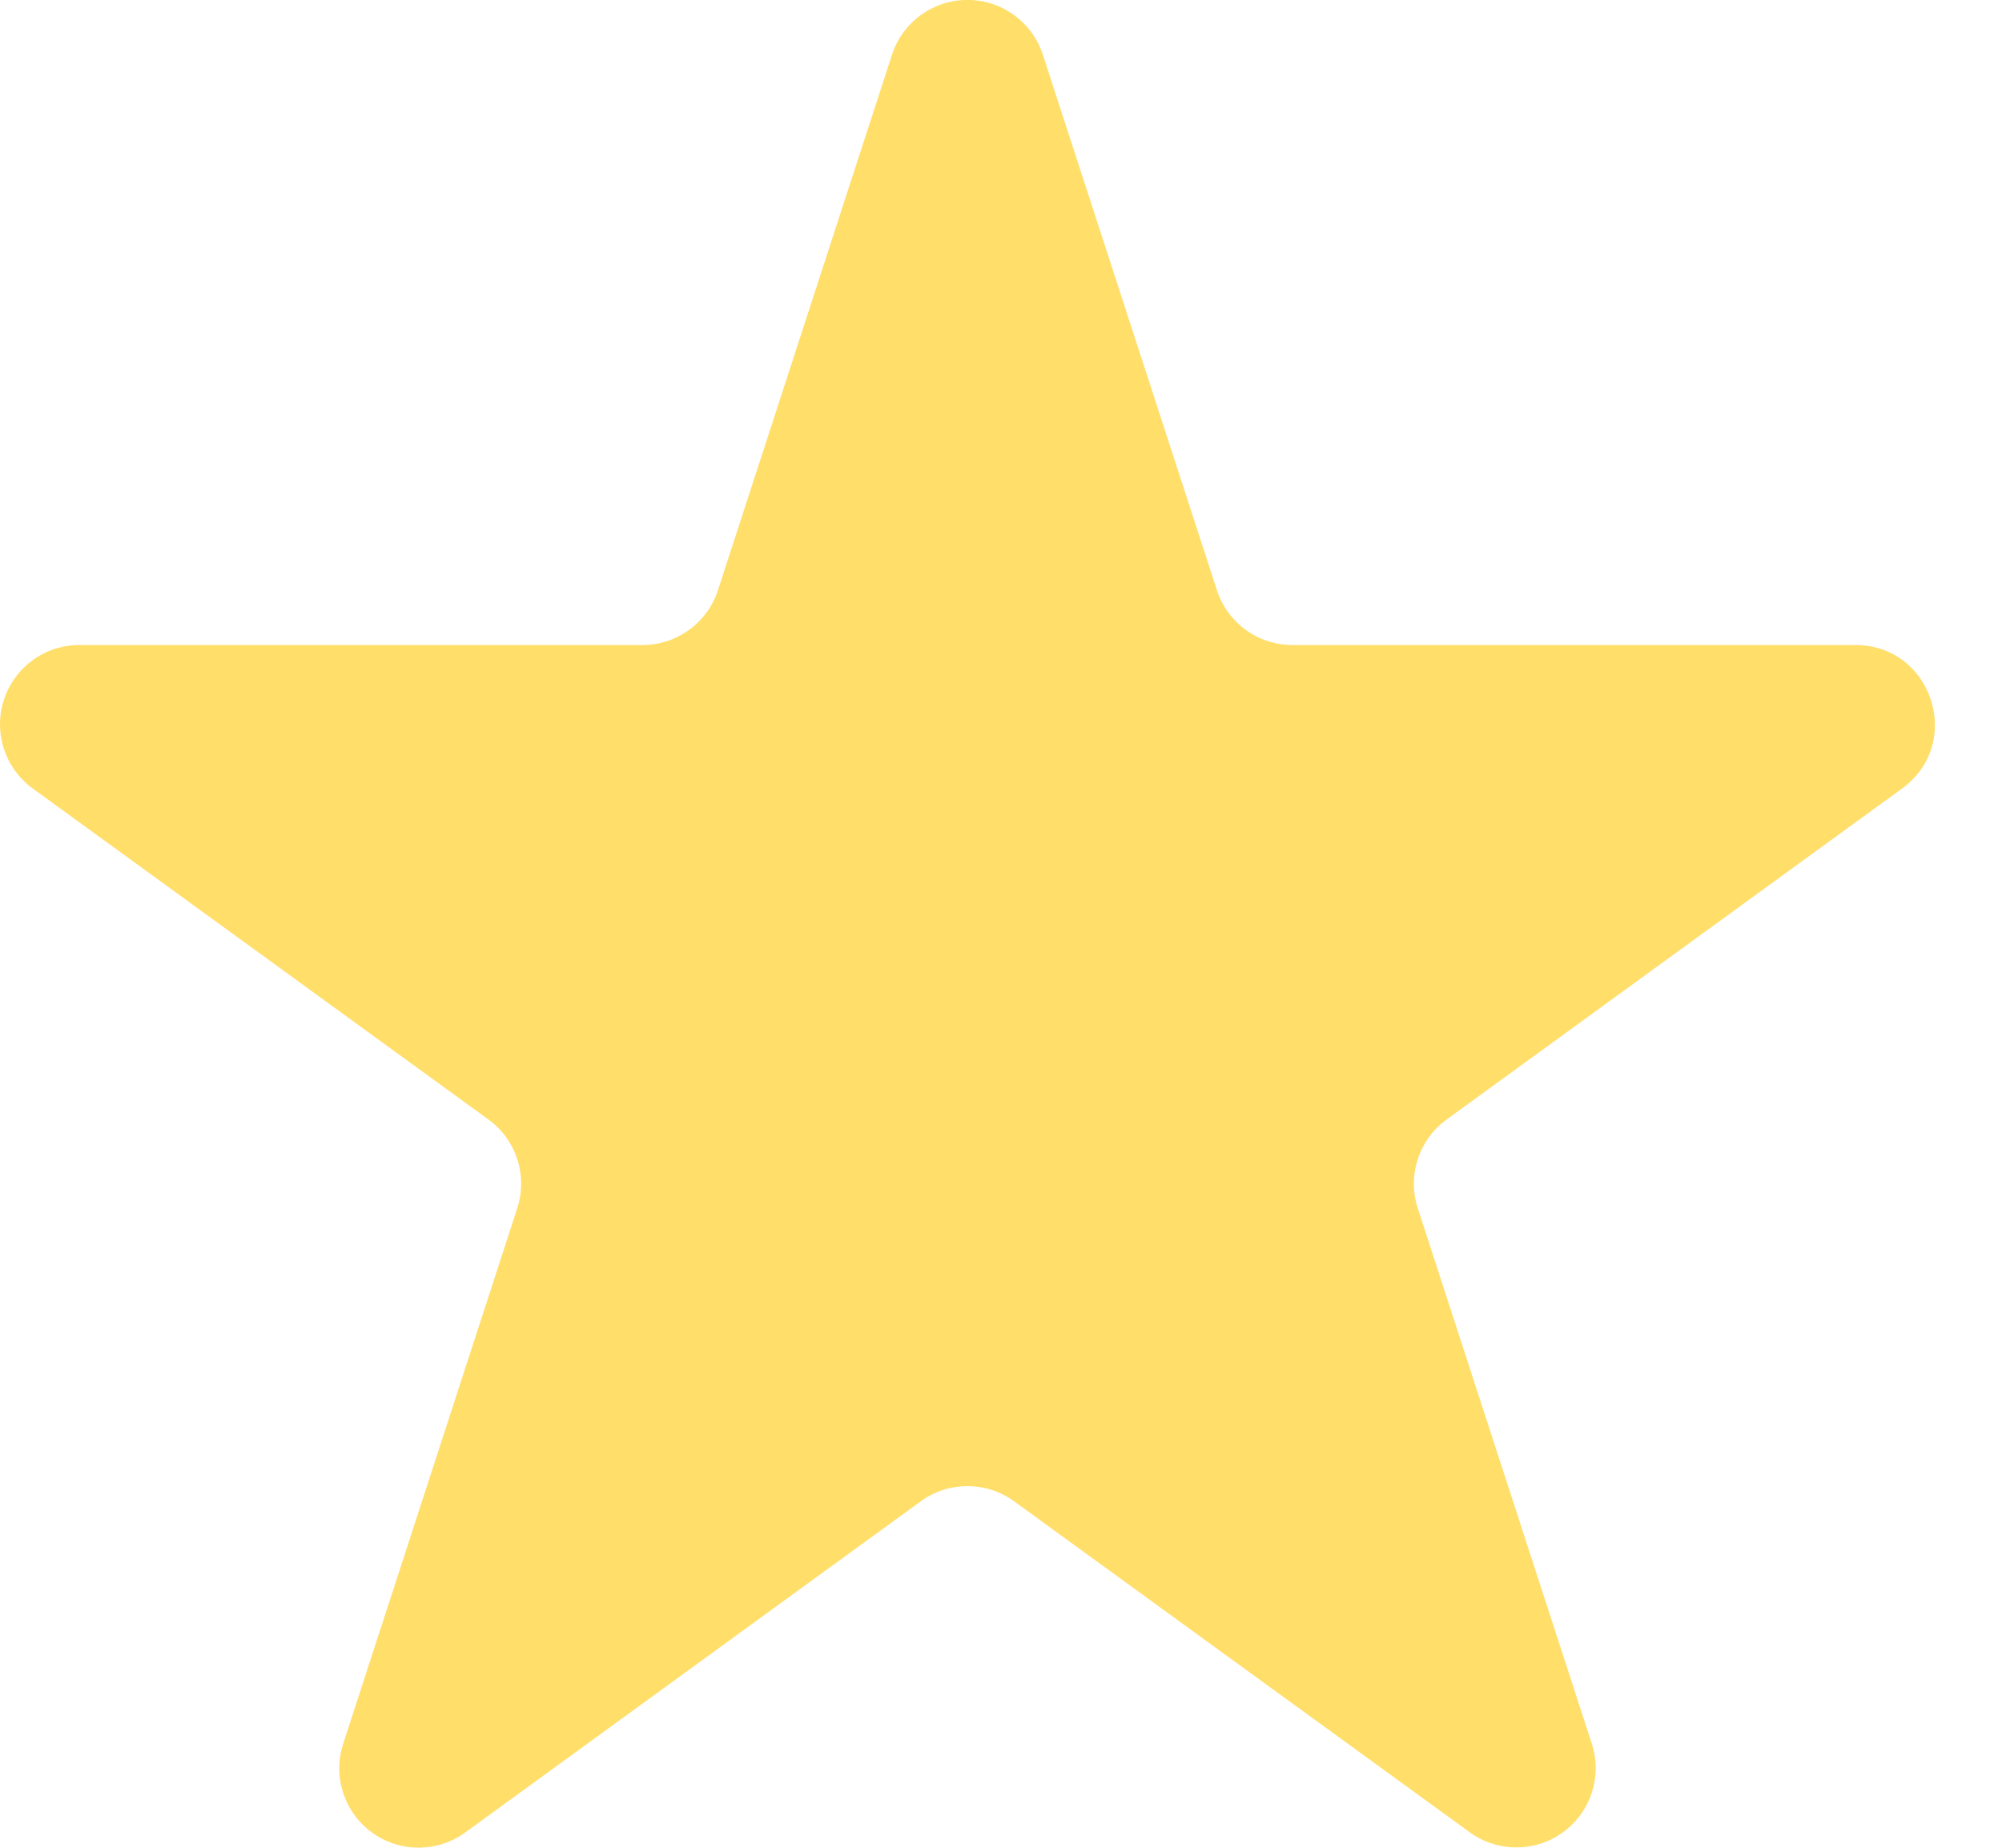
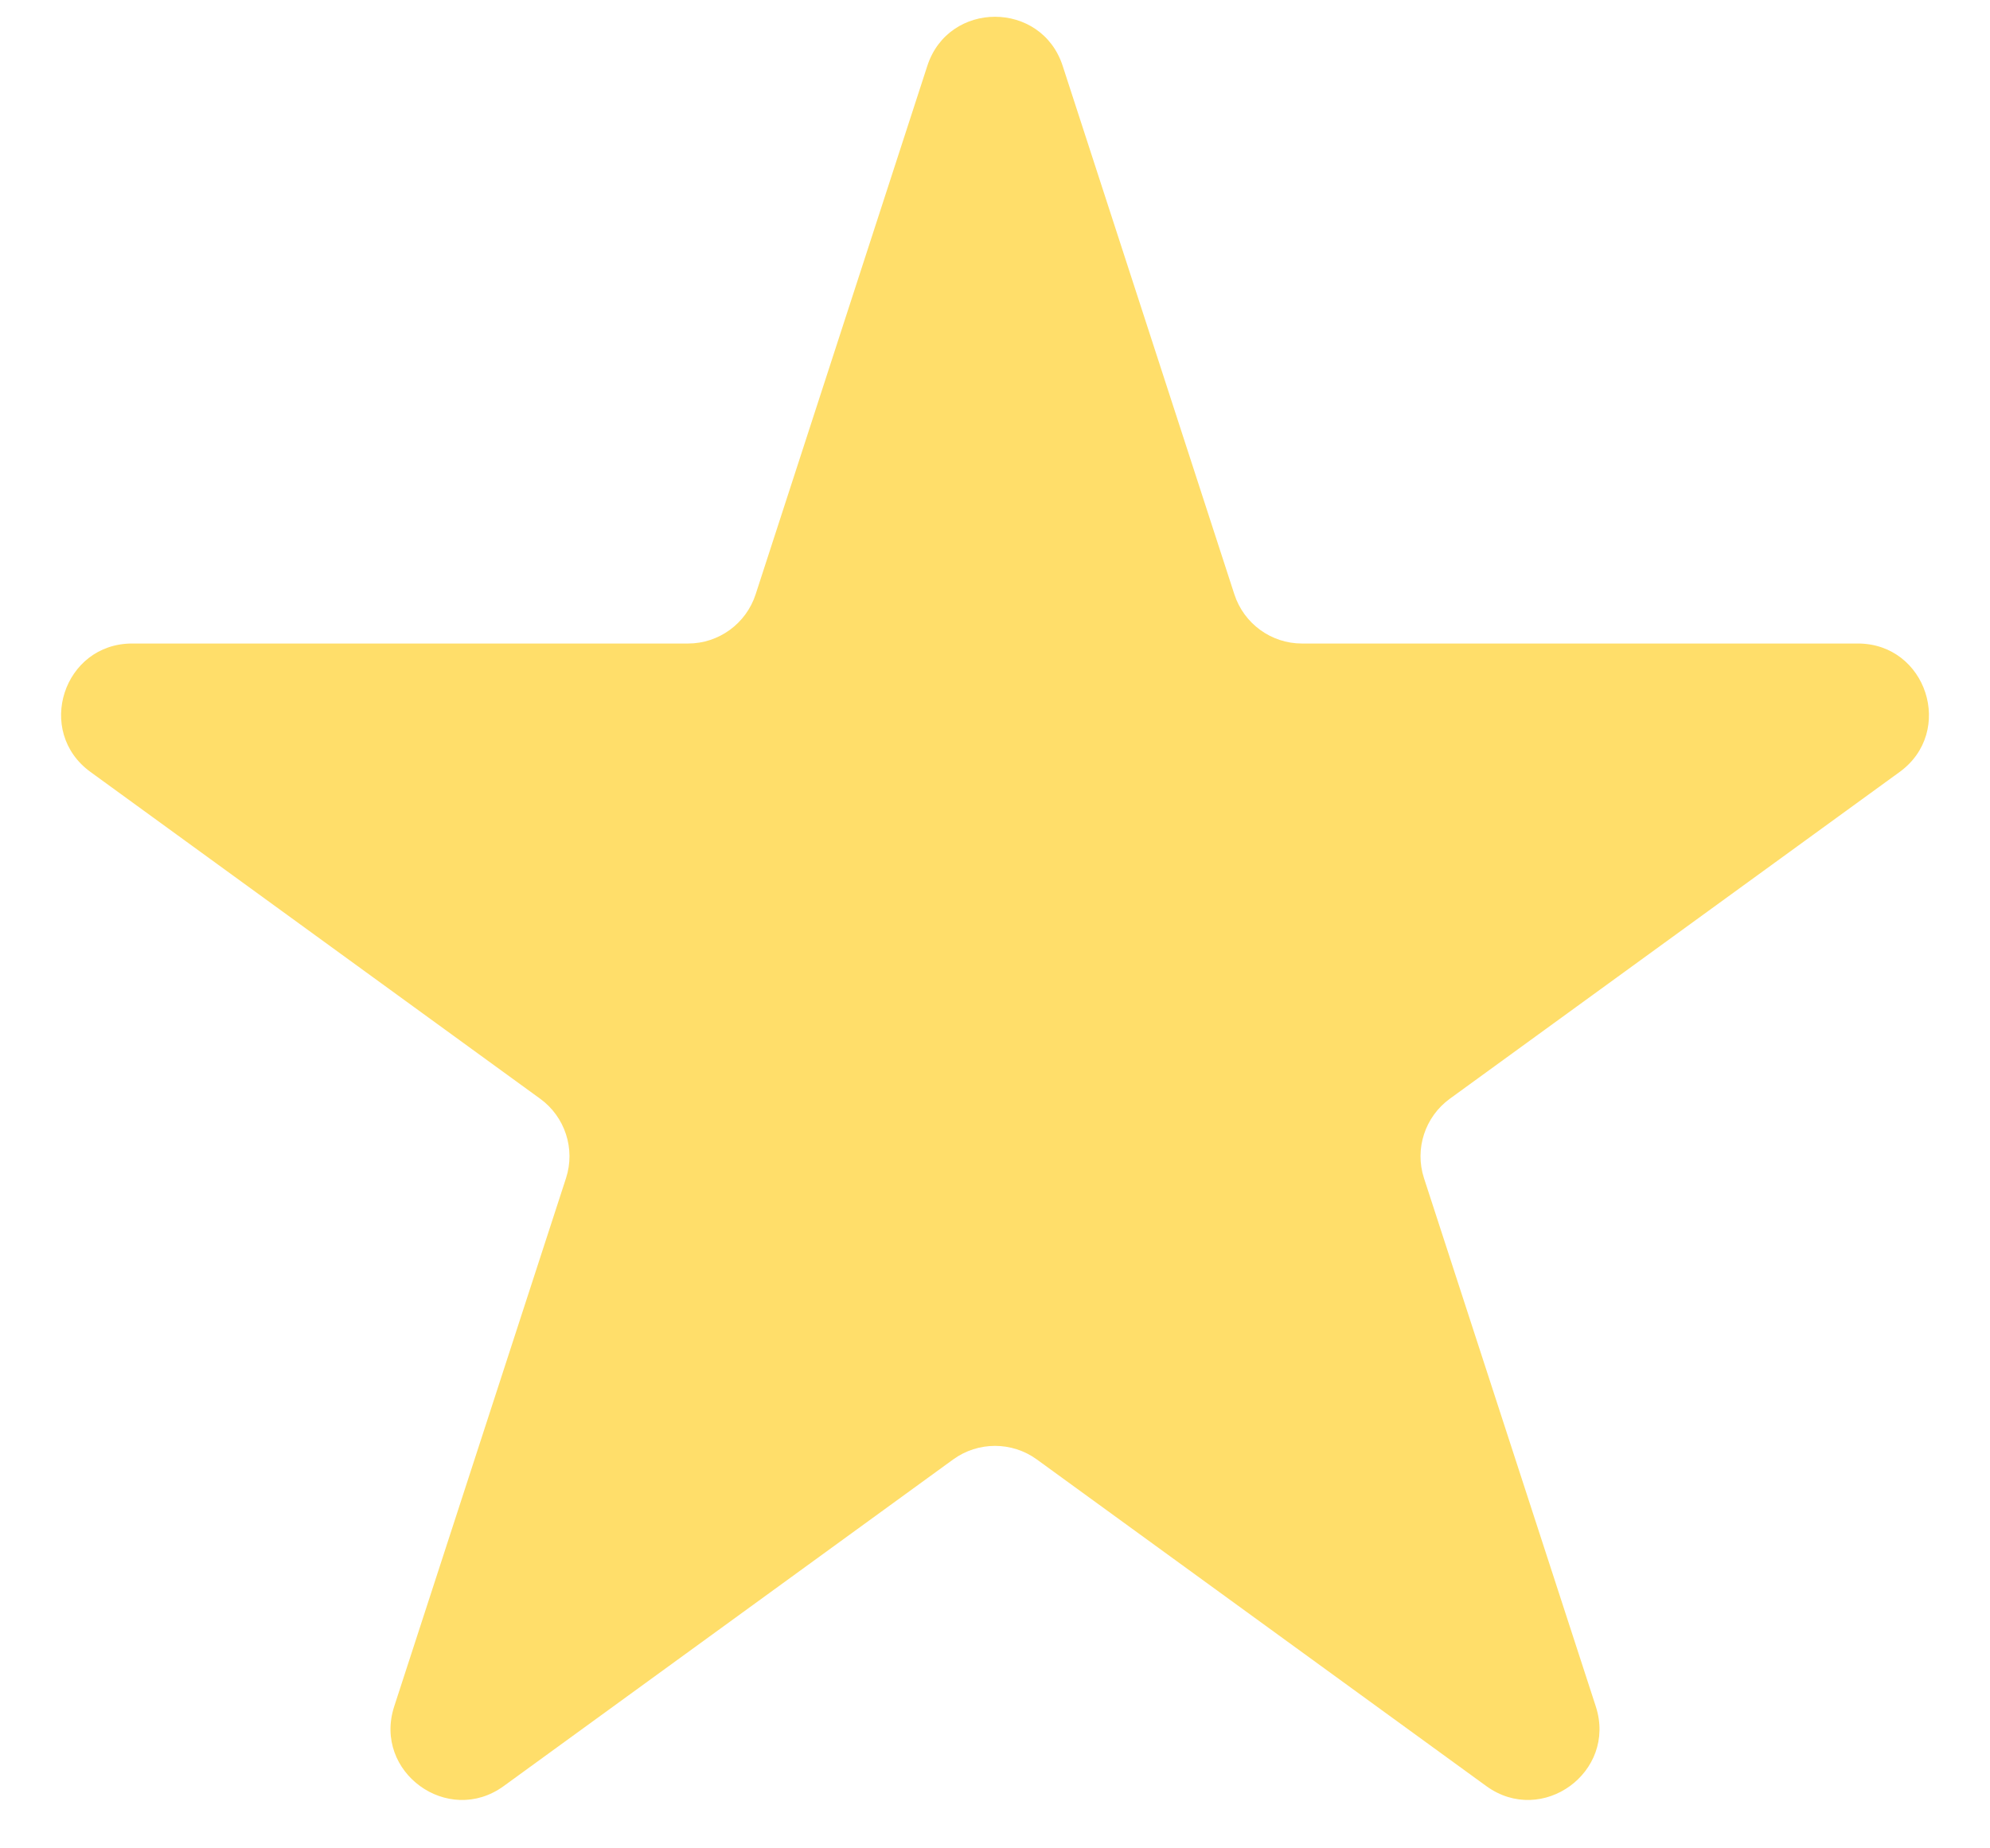
- <svg xmlns="http://www.w3.org/2000/svg" width="13" height="12" fill="none" viewBox="0 0 13 12">
-   <path fill="#FFDE6A" d="M5.792.356a.515.515 0 0 1 .98 0l1.13 3.477a.515.515 0 0 0 .49.356h3.656c.499 0 .707.639.303.932l-2.958 2.15a.515.515 0 0 0-.187.575l1.13 3.477a.515.515 0 0 1-.793.576L6.585 9.75a.515.515 0 0 0-.606 0L3.022 11.9a.515.515 0 0 1-.793-.577l1.13-3.477a.515.515 0 0 0-.188-.576L.213 5.121a.515.515 0 0 1 .303-.932h3.656a.515.515 0 0 0 .49-.356L5.792.356z" />
+ <svg xmlns="http://www.w3.org/2000/svg" width="14" height="13" viewBox="0 0 14 13" fill="none">
+   <path d="M6.524 0.463C6.674 0.003 7.326 0.003 7.476 0.463L8.684 4.182C8.751 4.388 8.943 4.528 9.159 4.528H13.07C13.554 4.528 13.755 5.148 13.364 5.432L10.2 7.731C10.025 7.858 9.951 8.084 10.018 8.29L11.227 12.008C11.376 12.469 10.849 12.852 10.457 12.568L7.294 10.269C7.119 10.142 6.881 10.142 6.706 10.269L3.543 12.568C3.151 12.852 2.624 12.469 2.773 12.008L3.982 8.29C4.049 8.084 3.975 7.858 3.8 7.731L0.637 5.432C0.245 5.148 0.446 4.528 0.93 4.528H4.841C5.057 4.528 5.249 4.388 5.316 4.182L6.524 0.463Z" fill="#FFDE6A" />
</svg>
